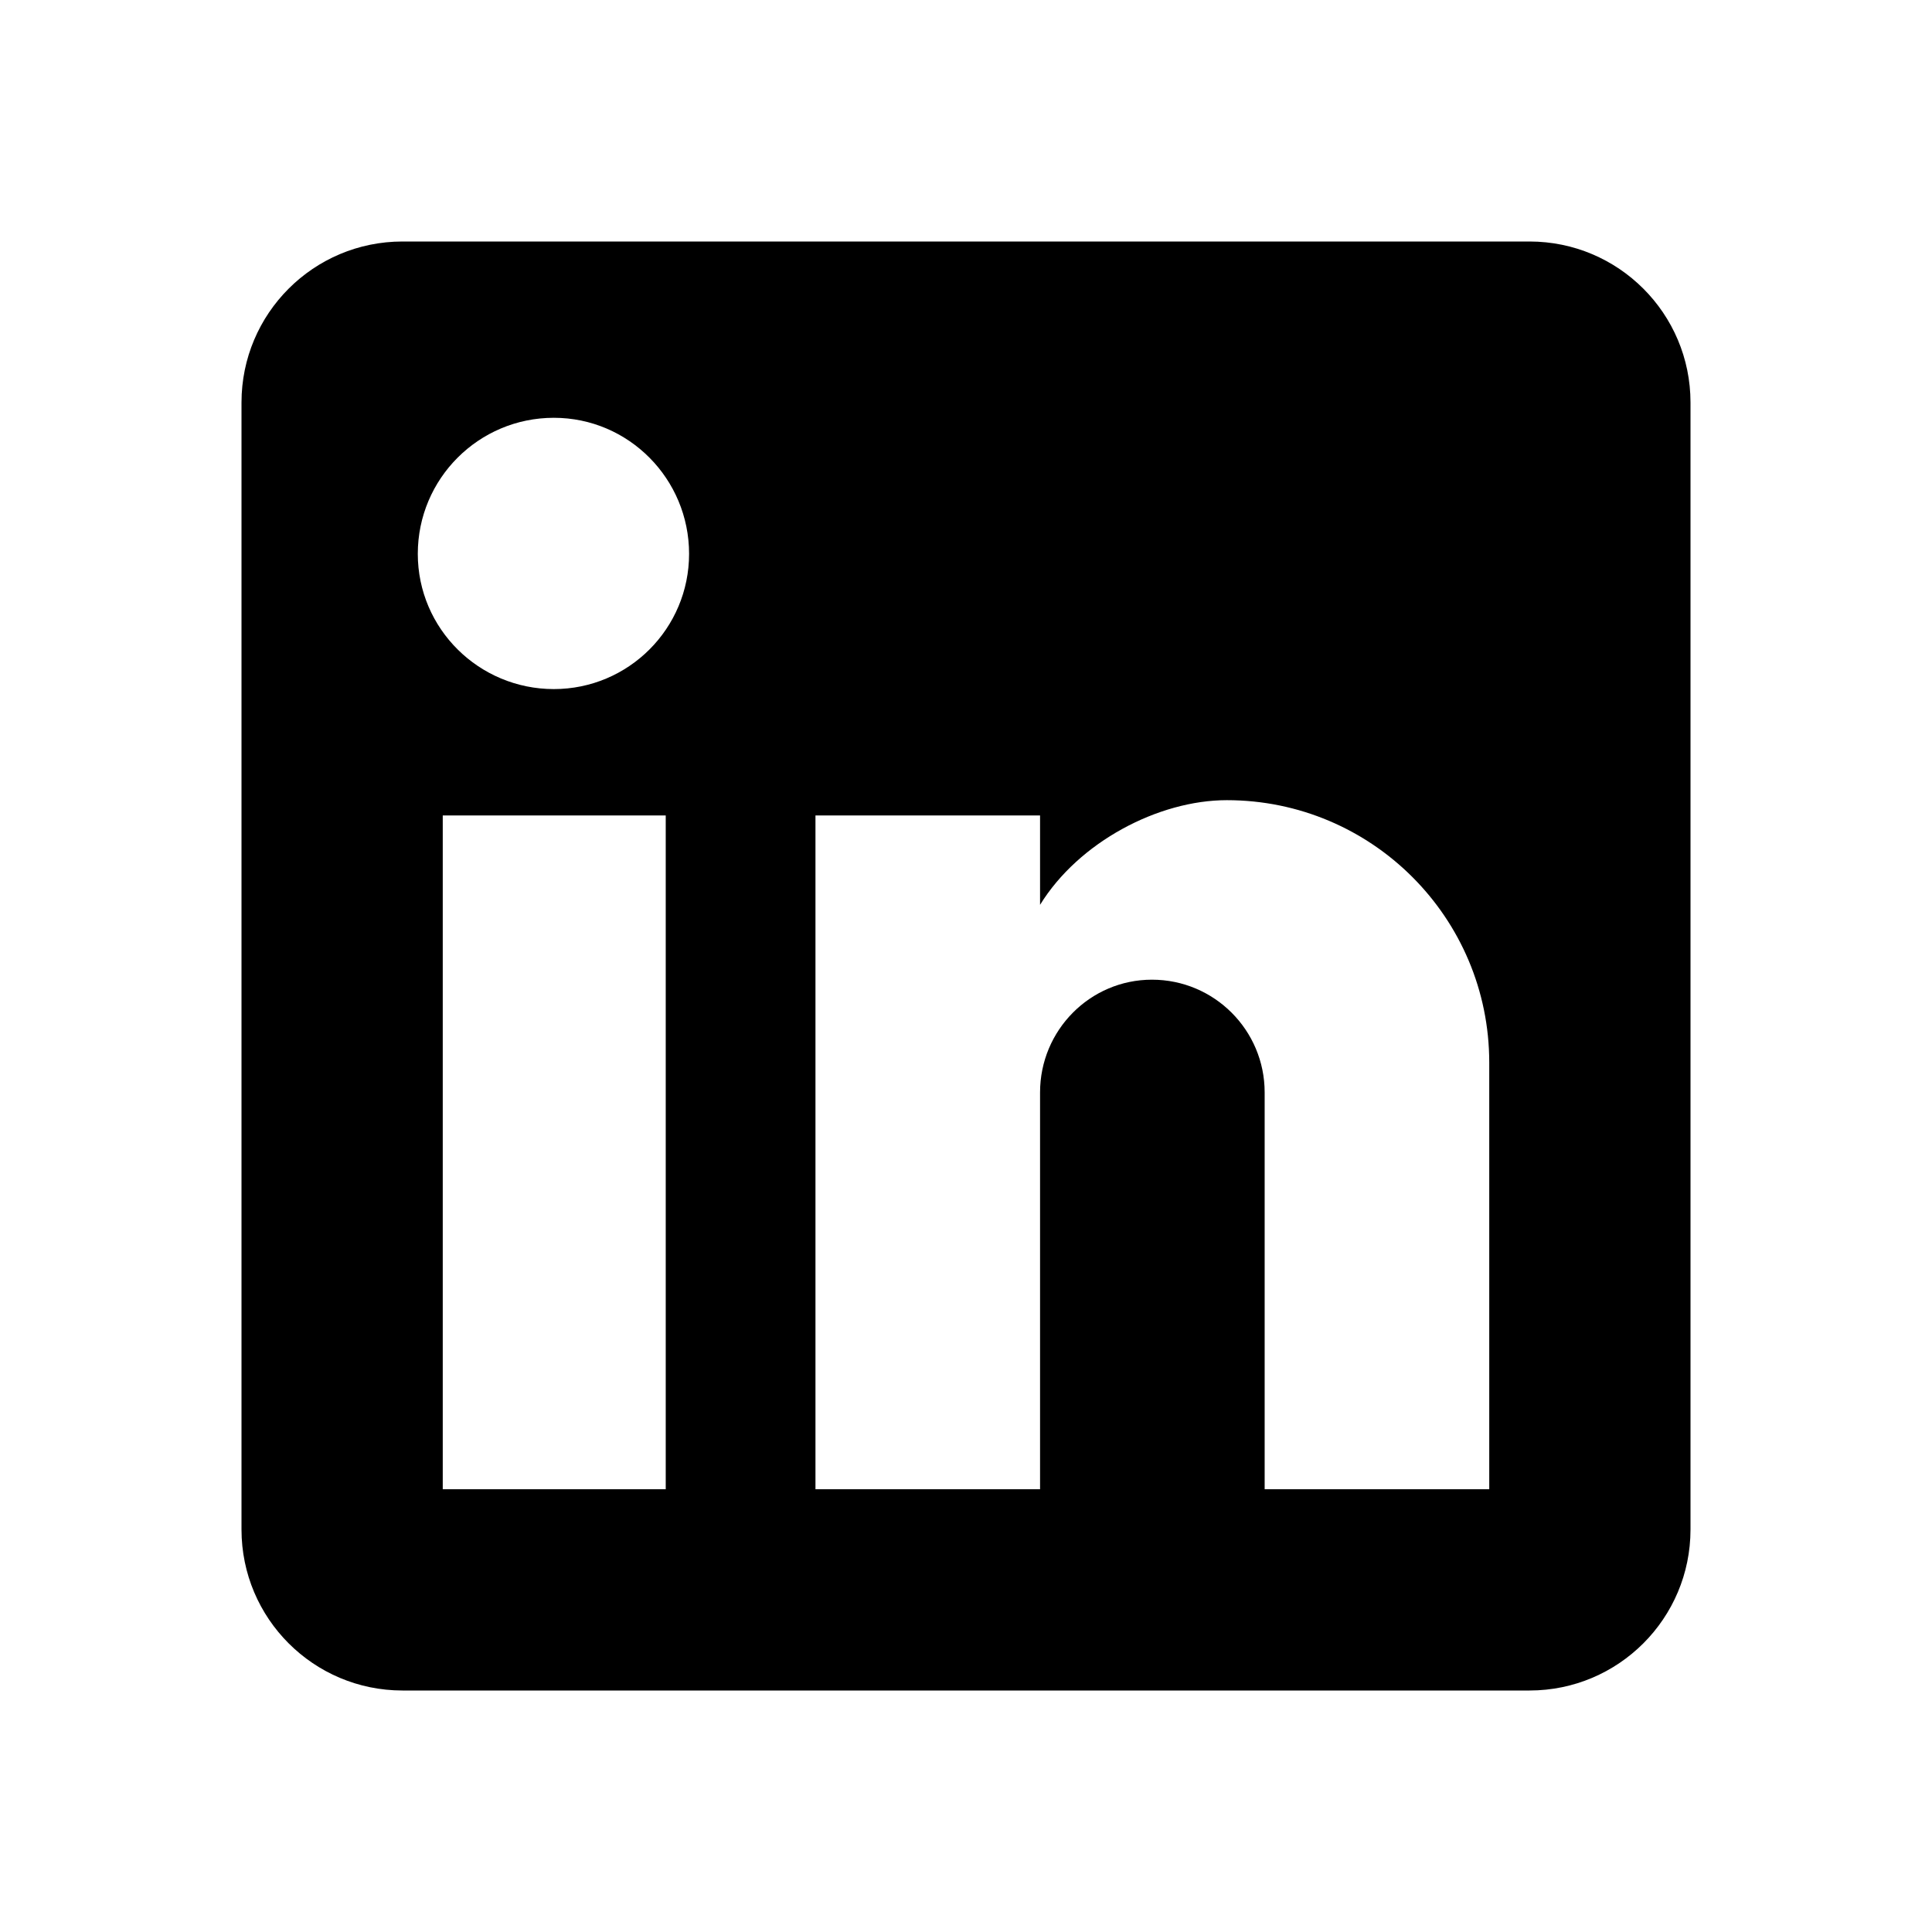
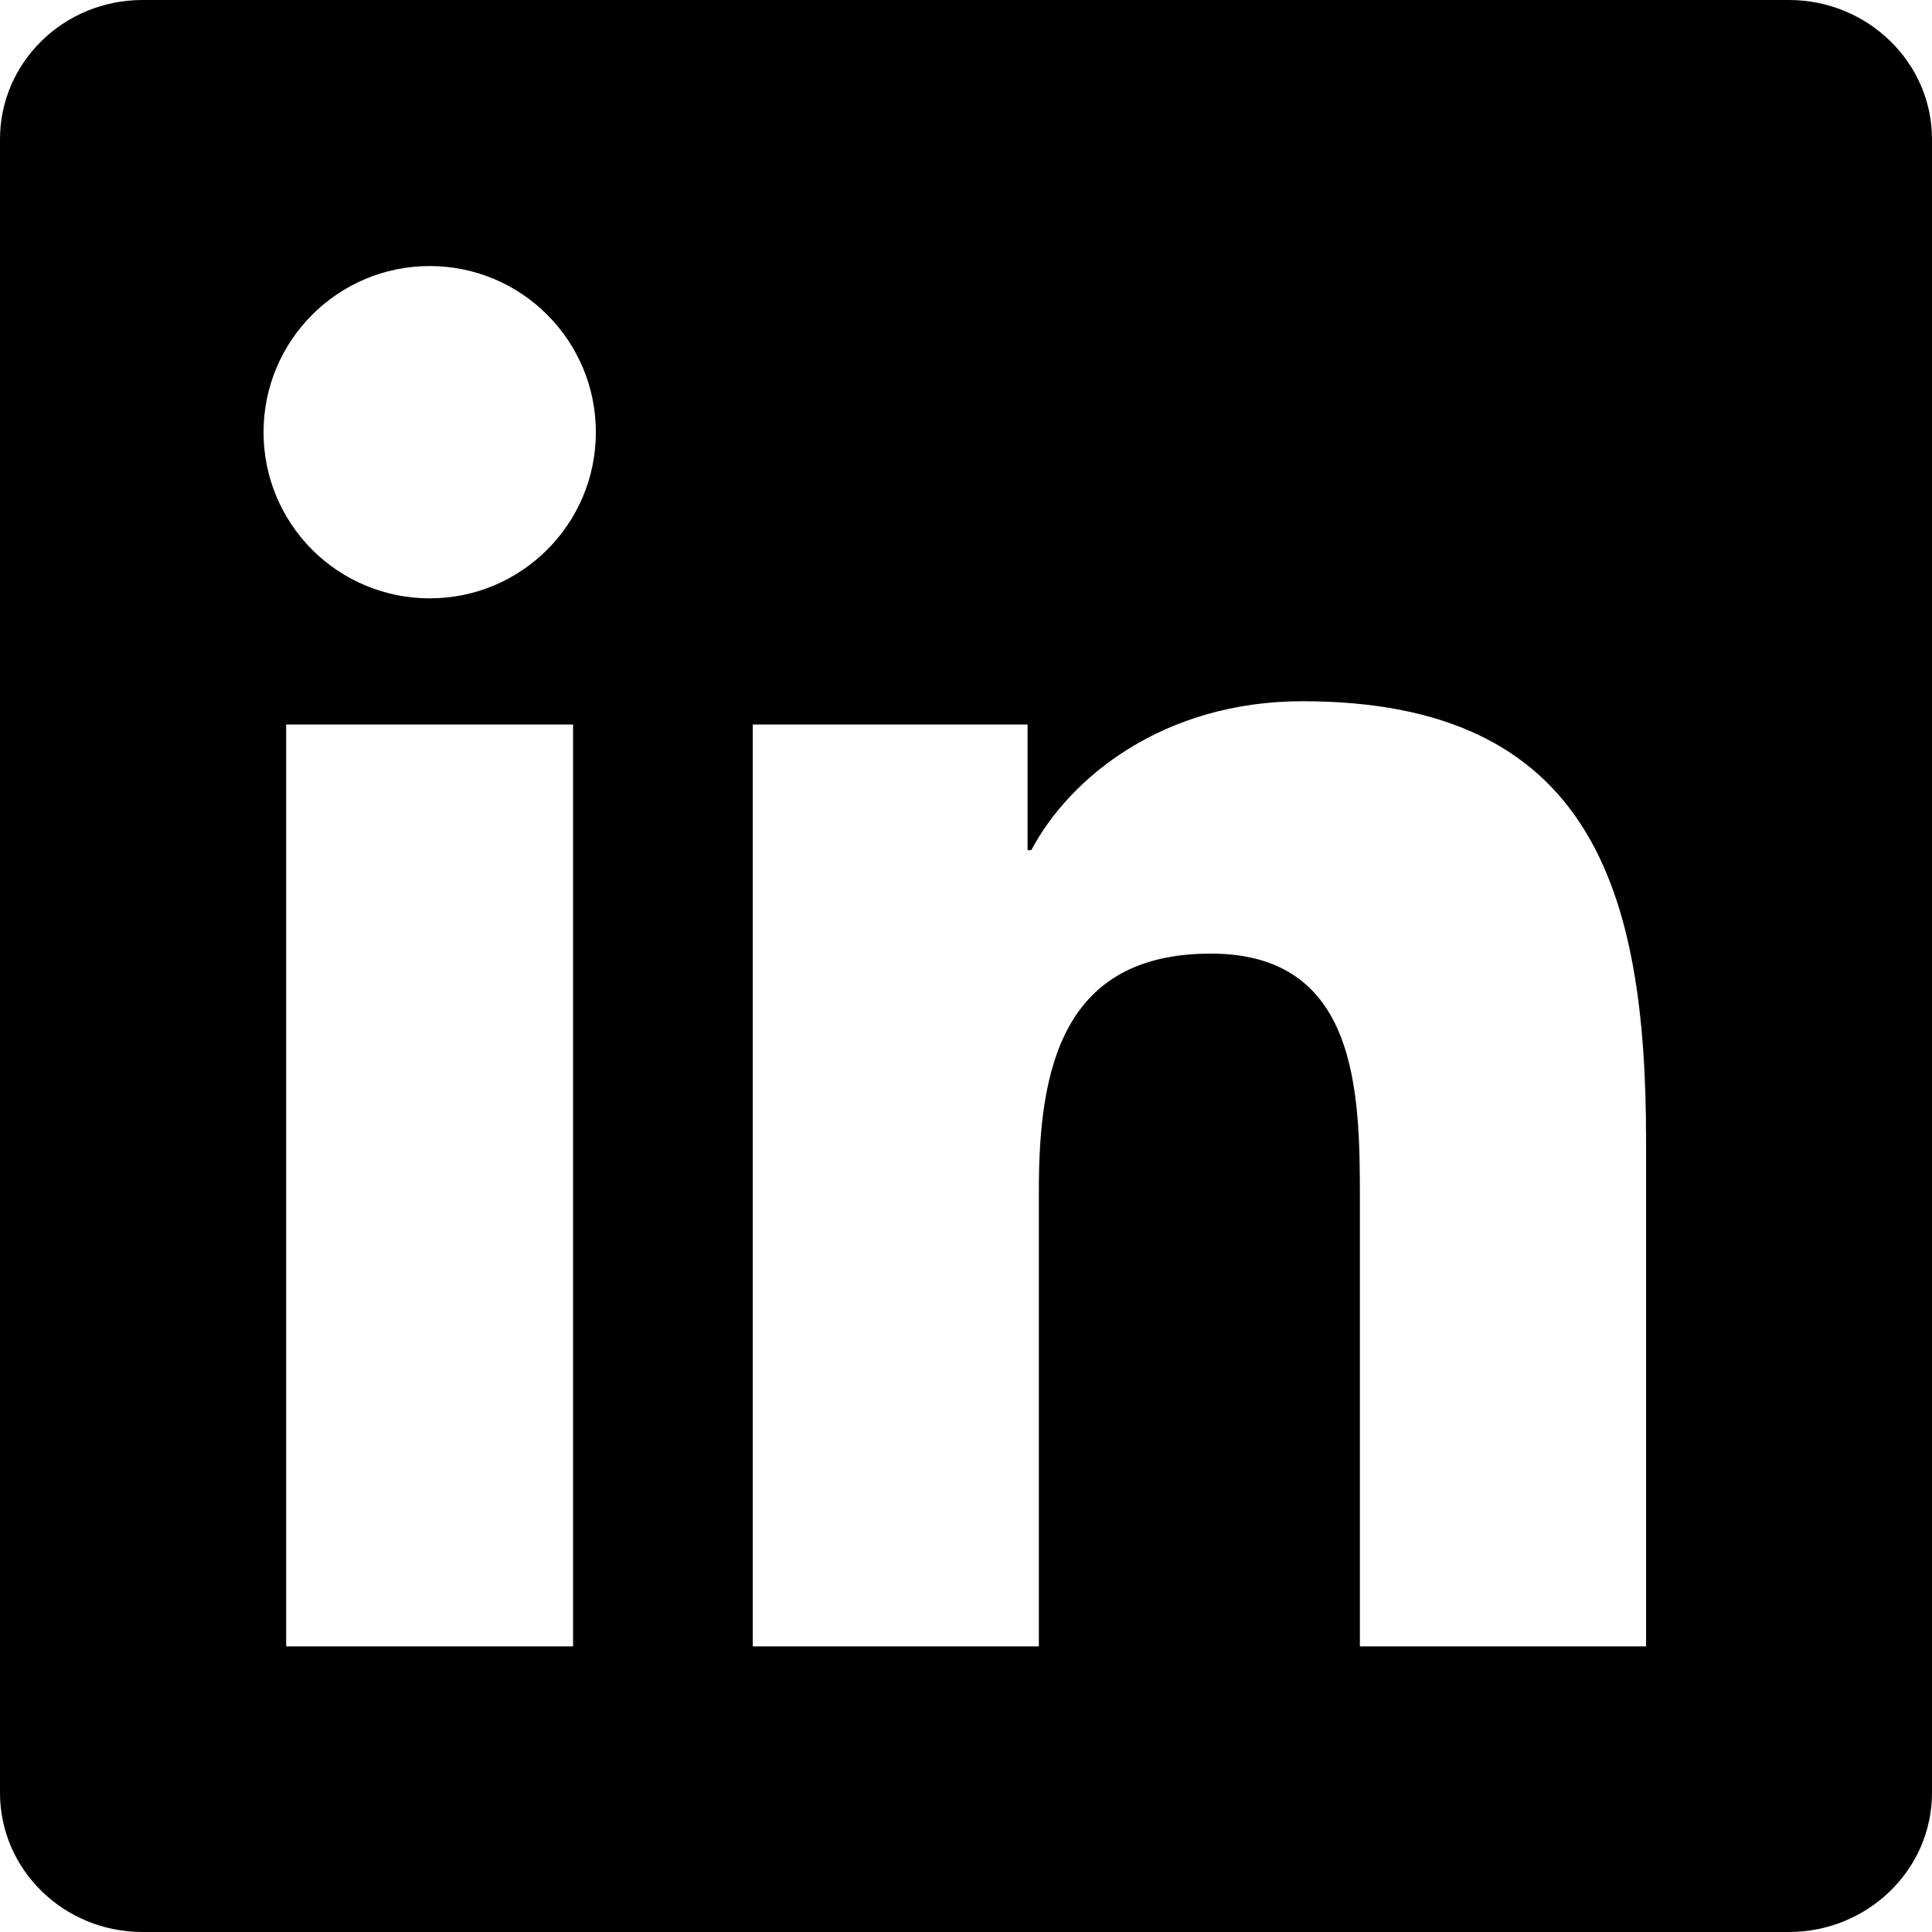
- <svg width="20" height="20" viewBox="0 0 24 24">
-   <path fill="currentColor" d="M19 3a2 2 0 0 1 2 2v14a2 2 0 0 1-2 2H5a2 2 0 0 1-2-2V5a2 2 0 0 1 2-2zm-.5 15.5v-5.3a3.26 3.26 0 0 0-3.26-3.26c-.85 0-1.84.52-2.32 1.3v-1.11h-2.79v8.37h2.79v-4.93c0-.77.62-1.4 1.39-1.4a1.4 1.4 0 0 1 1.4 1.4v4.93zM6.88 8.56a1.68 1.68 0 0 0 1.68-1.68c0-.93-.75-1.69-1.68-1.69a1.69 1.69 0 0 0-1.69 1.69c0 .93.76 1.68 1.69 1.68m1.39 9.94v-8.37H5.5v8.37z">
-   </path>
+ <svg xmlns="http://www.w3.org/2000/svg" viewBox="0 0 24 24">
+   <path d="M20.447 20.452h-3.554v-5.569c0-1.328-.027-3.037-1.852-3.037-1.853 0-2.136 1.445-2.136 2.939v5.667H9.351V9h3.414v1.561h.046c.477-.9 1.637-1.85 3.37-1.85 3.601 0 4.267 2.37 4.267 5.455v6.286zM5.337 7.433a2.062 2.062 0 0 1-2.063-2.065 2.064 2.064 0 1 1 2.063 2.065zm1.782 13.019H3.555V9h3.564v11.452zM22.225 0H1.771C.792 0 0 .774 0 1.729v20.542C0 23.227.792 24 1.771 24h20.451C23.2 24 24 23.227 24 22.271V1.729C24 .774 23.2 0 22.222 0h.003z" />
</svg>
